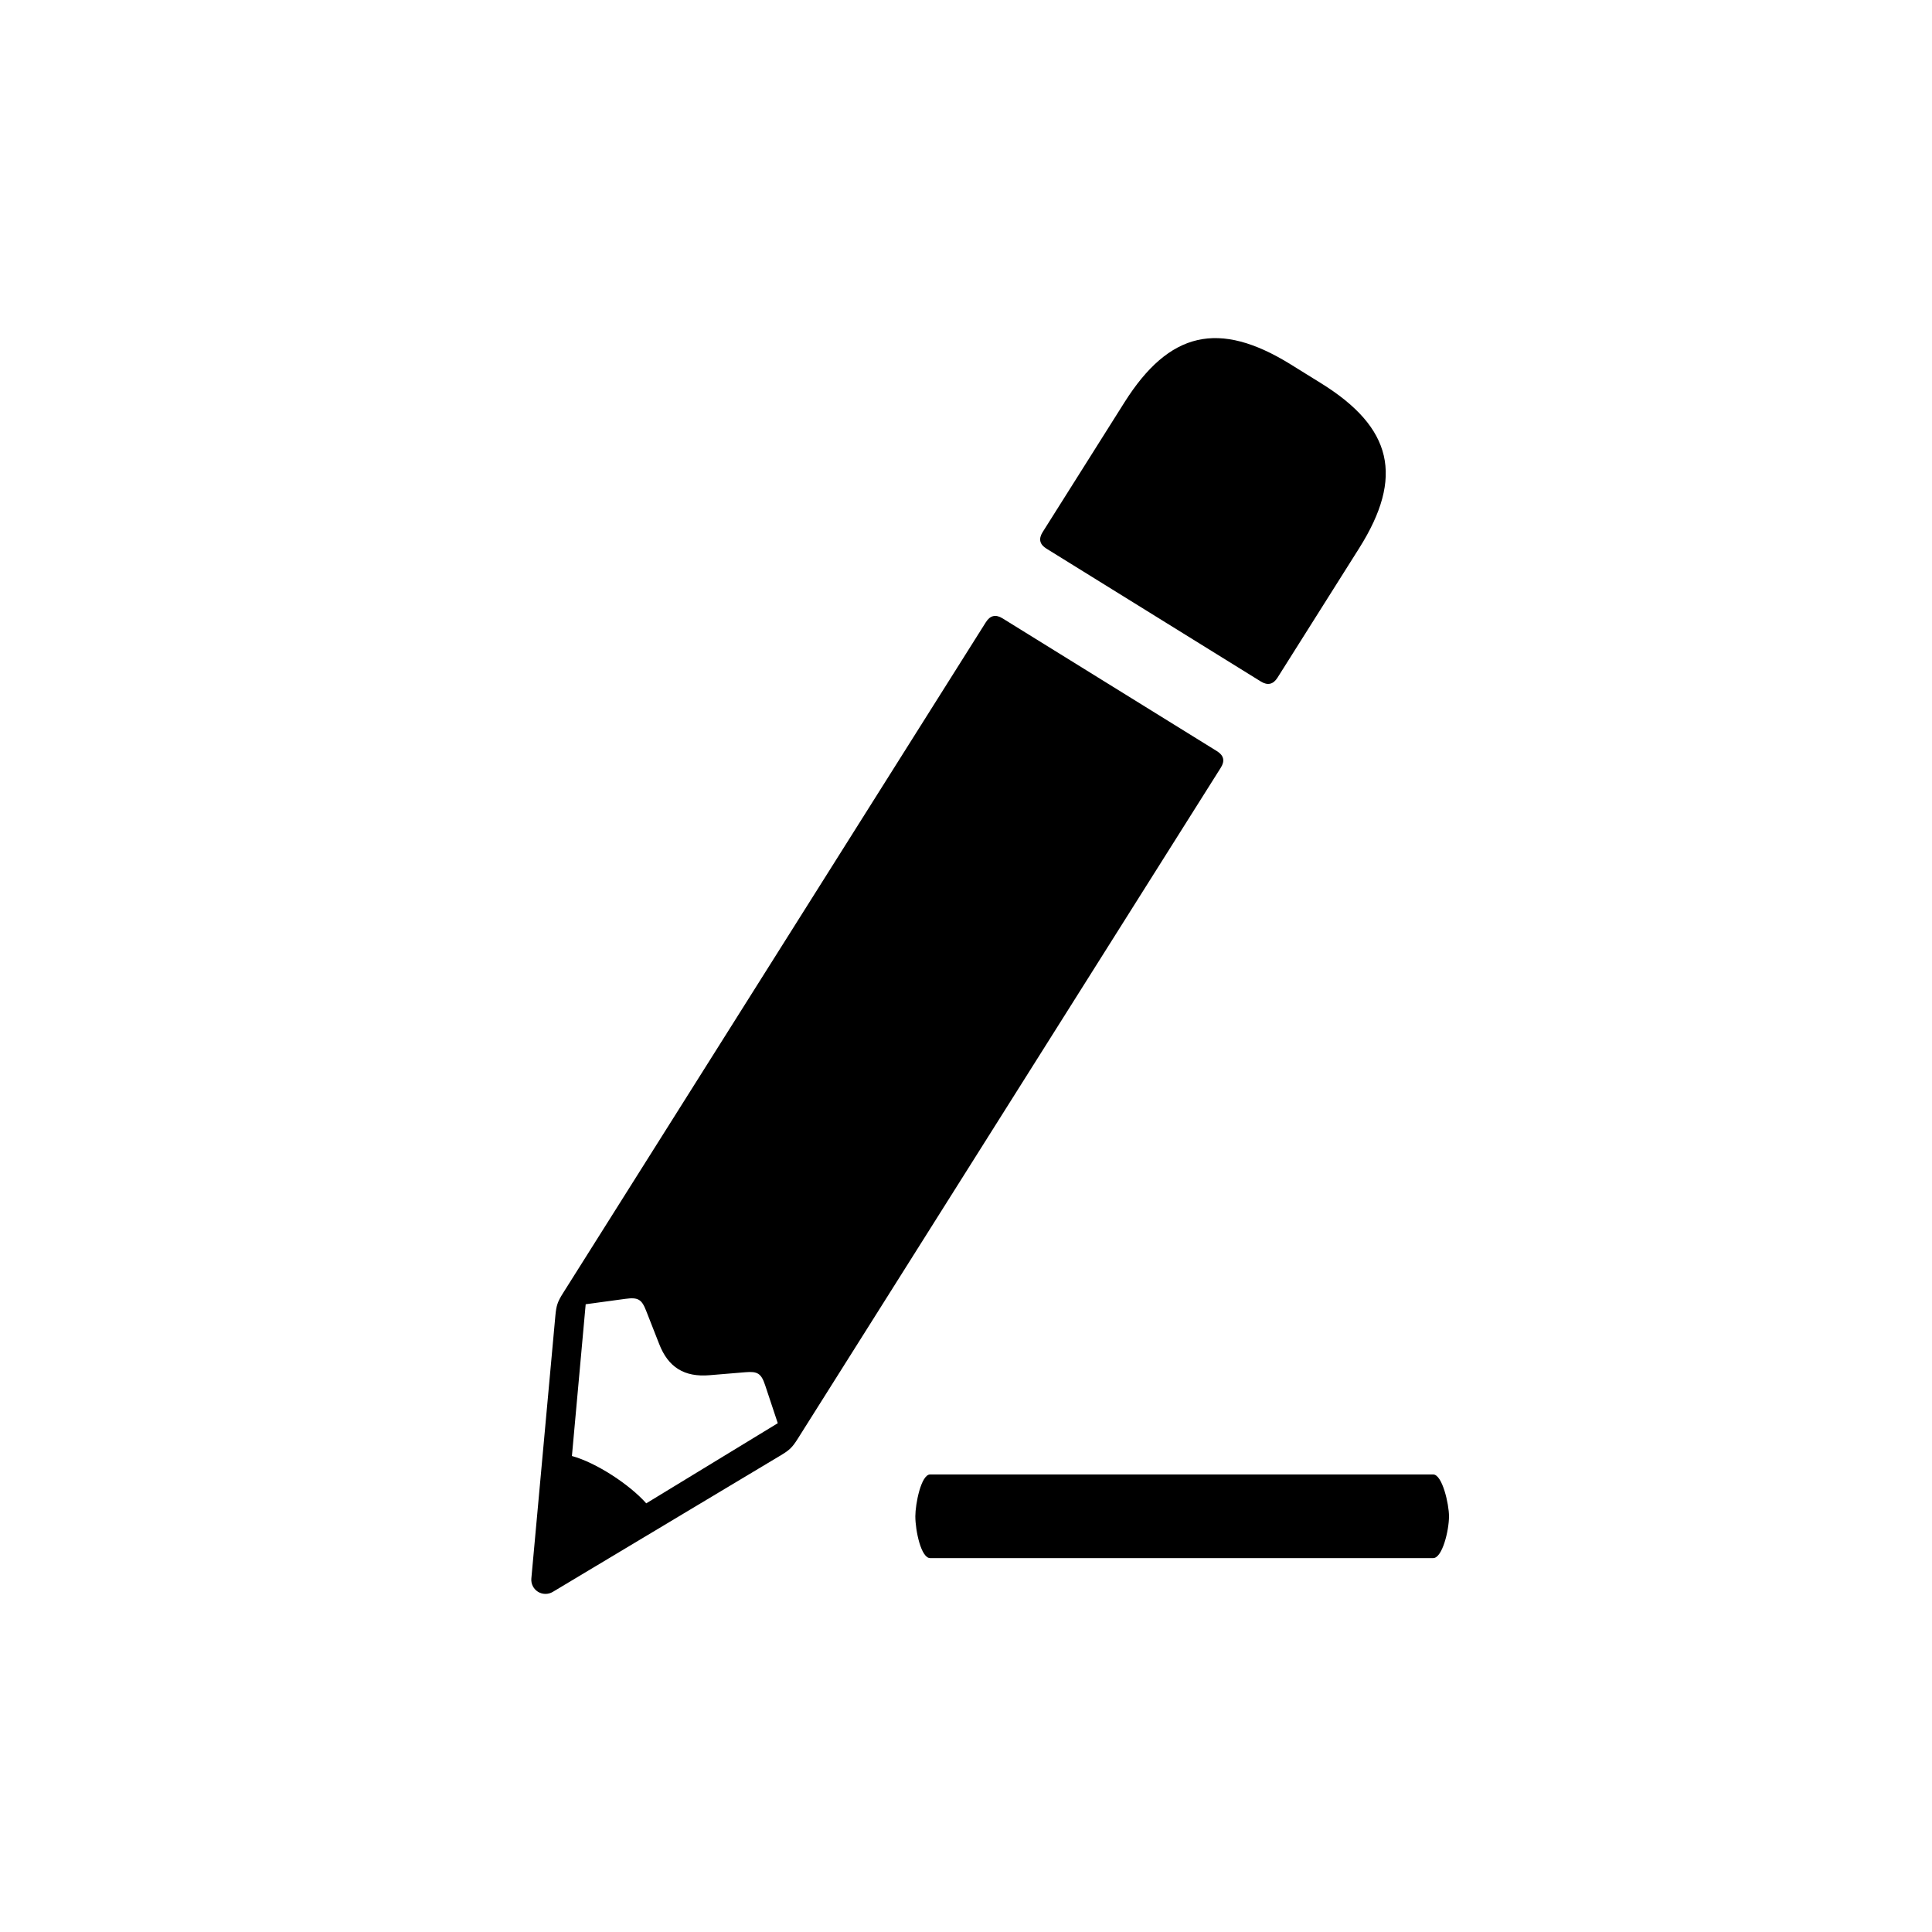
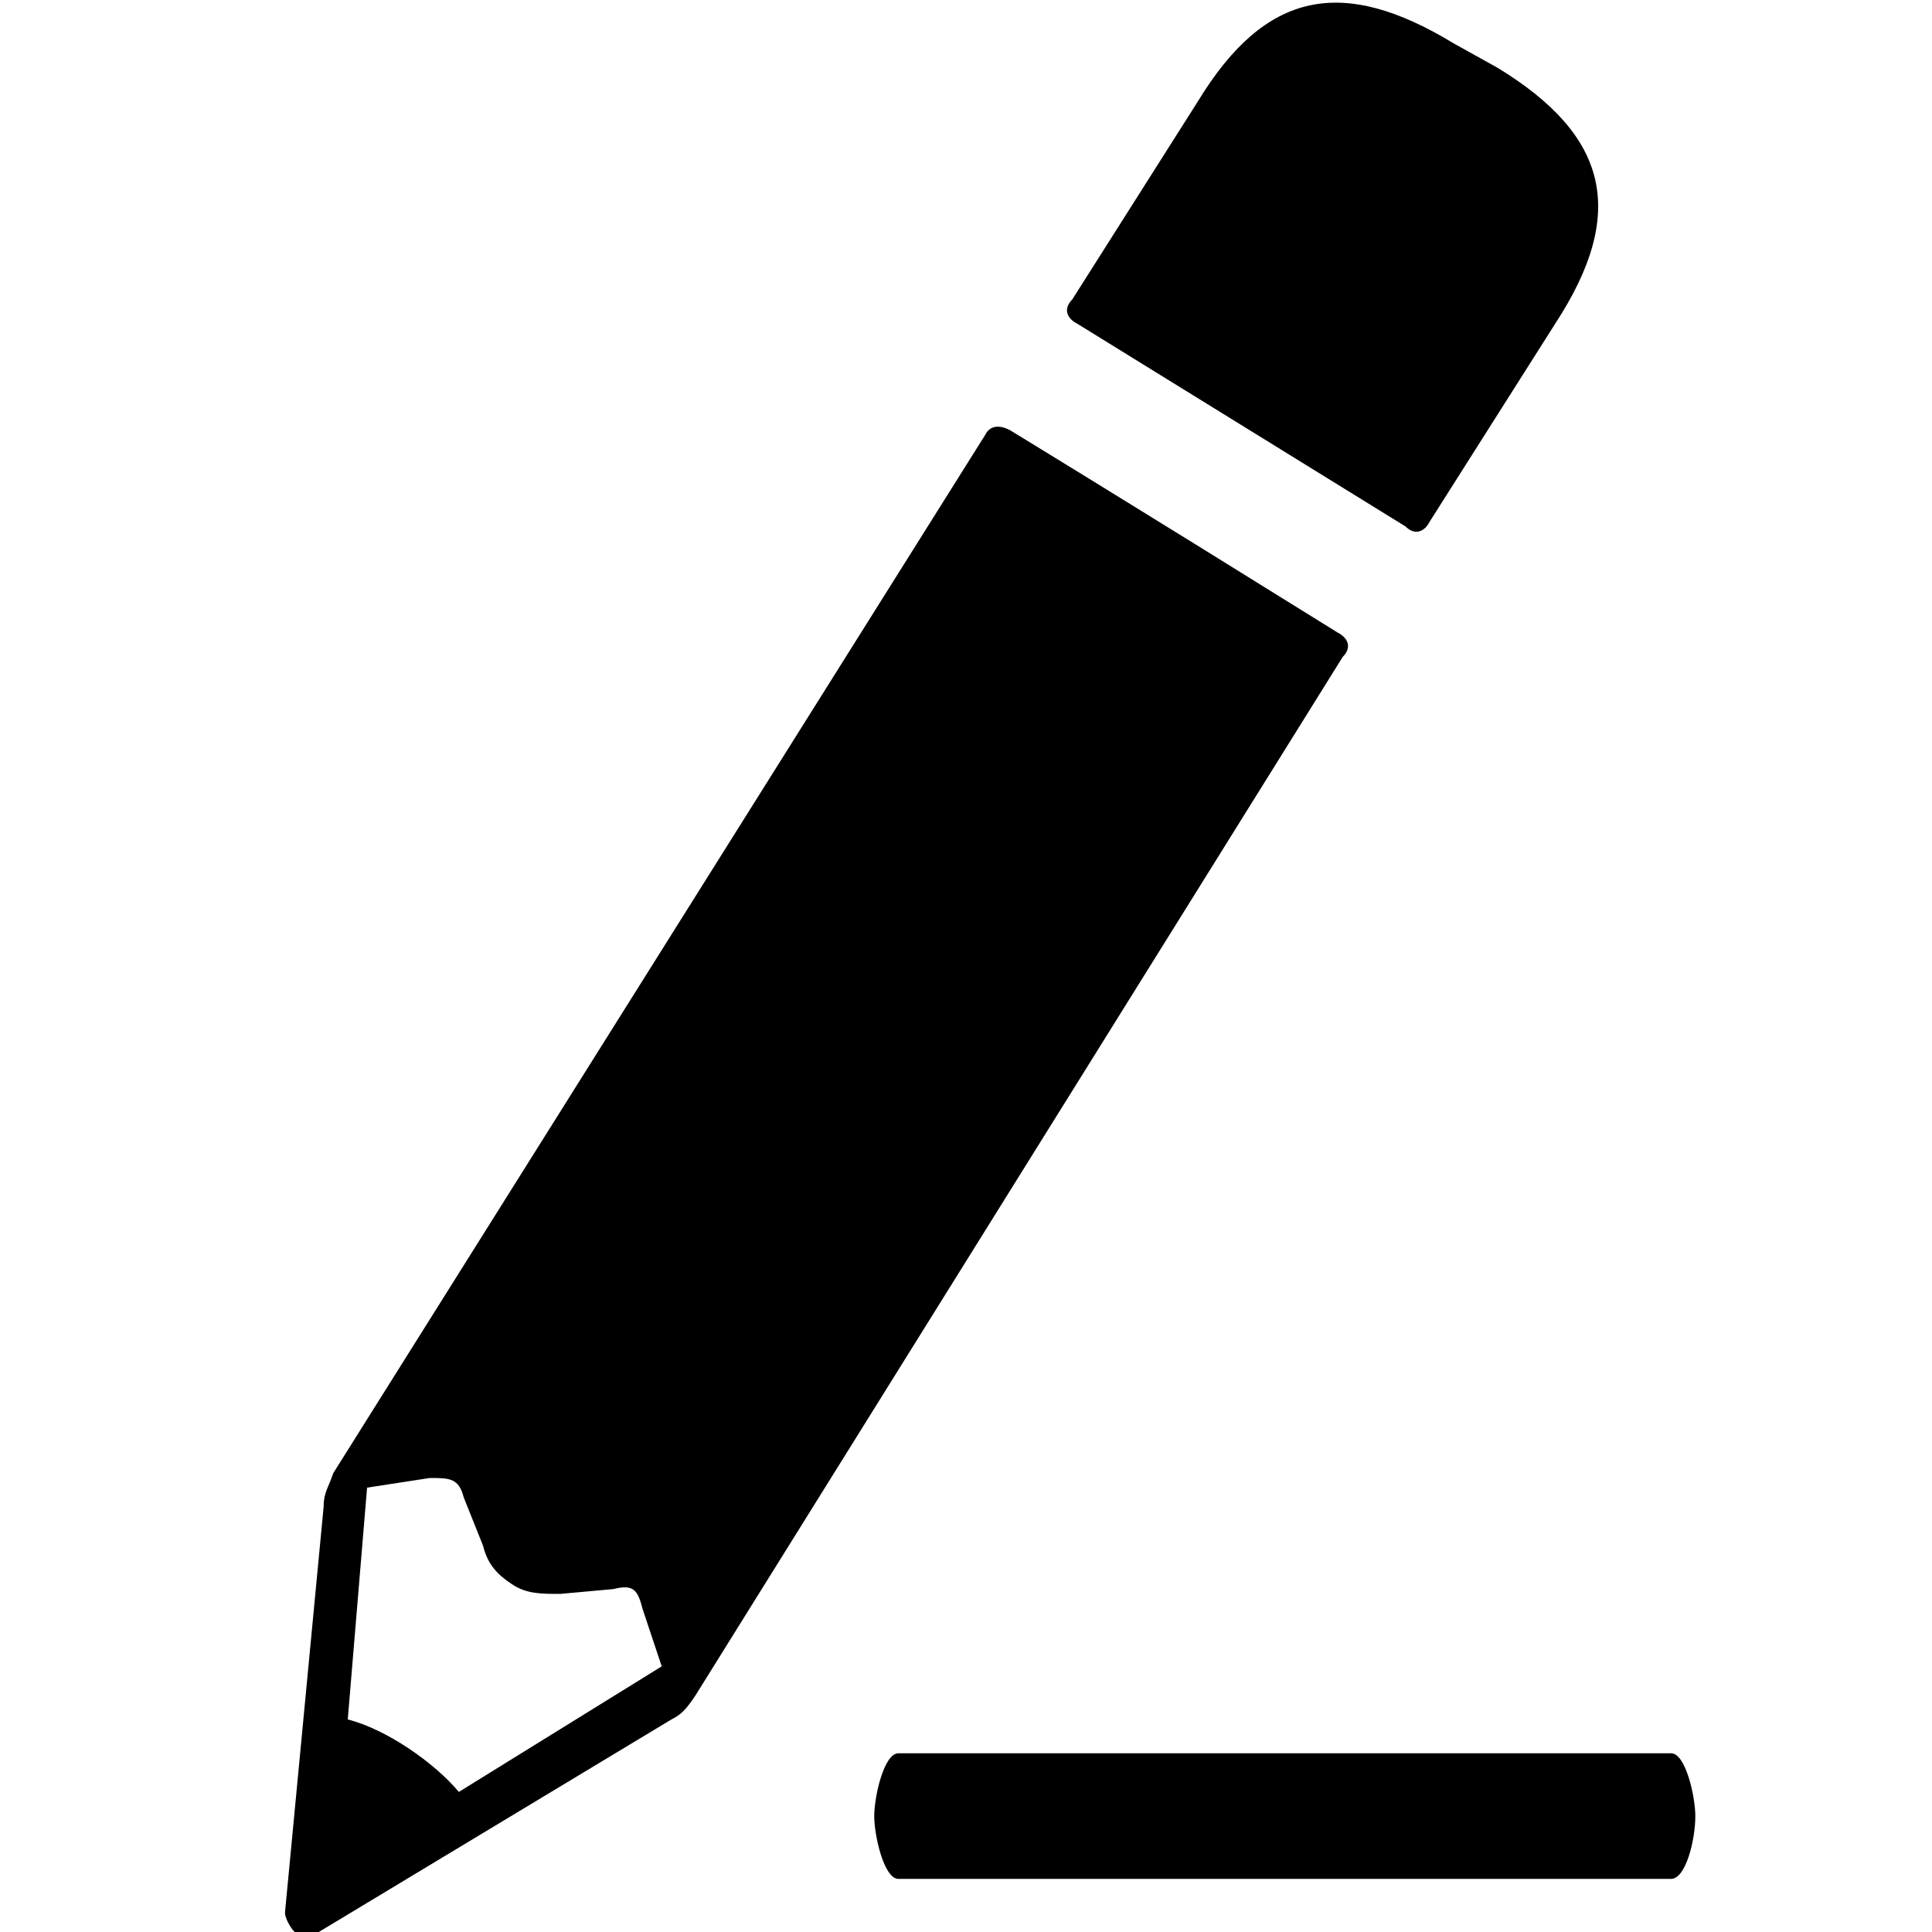
- <svg xmlns="http://www.w3.org/2000/svg" width="40" height="40" viewBox="0 0 40 40" fill="none">
-   <path fill-rule="evenodd" clip-rule="evenodd" d="M20.756 12.802C20.756 12.802 22.236 13.719 25.196 15.552C25.337 15.639 25.364 15.754 25.276 15.893L16.516 29.789C16.406 29.963 16.347 30.022 16.17 30.128L11.447 32.957C11.352 33.015 11.232 33.014 11.138 32.956C11.044 32.897 10.991 32.791 11.001 32.681L11.499 27.234C11.518 27.03 11.544 26.952 11.654 26.777L20.412 12.881C20.5 12.741 20.616 12.715 20.756 12.802ZM13.38 31.125L16.103 29.466L15.843 28.684C15.76 28.433 15.685 28.388 15.426 28.411L14.693 28.472C14.428 28.494 14.216 28.453 14.044 28.347C13.872 28.24 13.741 28.069 13.646 27.822L13.38 27.144C13.287 26.901 13.211 26.855 12.95 26.891L12.126 27.003L11.841 30.145C12.344 30.282 13.035 30.736 13.38 31.125ZM27.347 7.932C28.832 8.852 29.07 9.873 28.142 11.347L26.449 14.031C26.361 14.17 26.246 14.197 26.105 14.11L21.666 11.359C21.525 11.272 21.498 11.158 21.586 11.018L23.279 8.333C24.207 6.86 25.237 6.624 26.723 7.545L27.347 7.932ZM19.258 32.259C19.069 32.259 18.951 31.689 18.951 31.393C18.951 31.14 19.069 30.527 19.258 30.527H29.672C29.861 30.527 30 31.14 30 31.393C30 31.689 29.861 32.259 29.672 32.259H19.258Z" fill="black" />
+ <svg xmlns="http://www.w3.org/2000/svg" viewBox="0 0 40 40" style="enable-background:new 0 0 40 40" xml:space="preserve">
+   <path d="M20.9 8.9s2.3 1.4 6.8 4.2c.2.1.3.3.1.5L14.4 35.1c-.2.3-.3.4-.5.5L6.6 40c-.1.1-.3.1-.5 0-.1-.1-.2-.3-.2-.4l.8-8.4c0-.3.1-.4.2-.7L20.4 9c.1-.2.3-.2.5-.1zM9.5 37.1l4.2-2.6-.4-1.2c-.1-.4-.2-.5-.6-.4l-1.1.1c-.4 0-.7 0-1-.2-.3-.2-.5-.4-.6-.8l-.4-1c-.1-.4-.3-.4-.7-.4l-1.3.2-.4 4.8c.8.2 1.8.9 2.3 1.5zM31 1.4c2.3 1.4 2.7 3 1.2 5.3l-2.6 4.1c-.1.2-.3.3-.5.1l-6.8-4.2c-.2-.1-.3-.3-.1-.5l2.6-4.1c1.4-2.3 3-2.6 5.3-1.2l.9.5zM18.6 38.9c-.3 0-.5-.9-.5-1.3s.2-1.3.5-1.3h16c.3 0 .5.9.5 1.3 0 .5-.2 1.3-.5 1.3h-16z" style="fill-rule:evenodd;clip-rule:evenodd" />
</svg>
